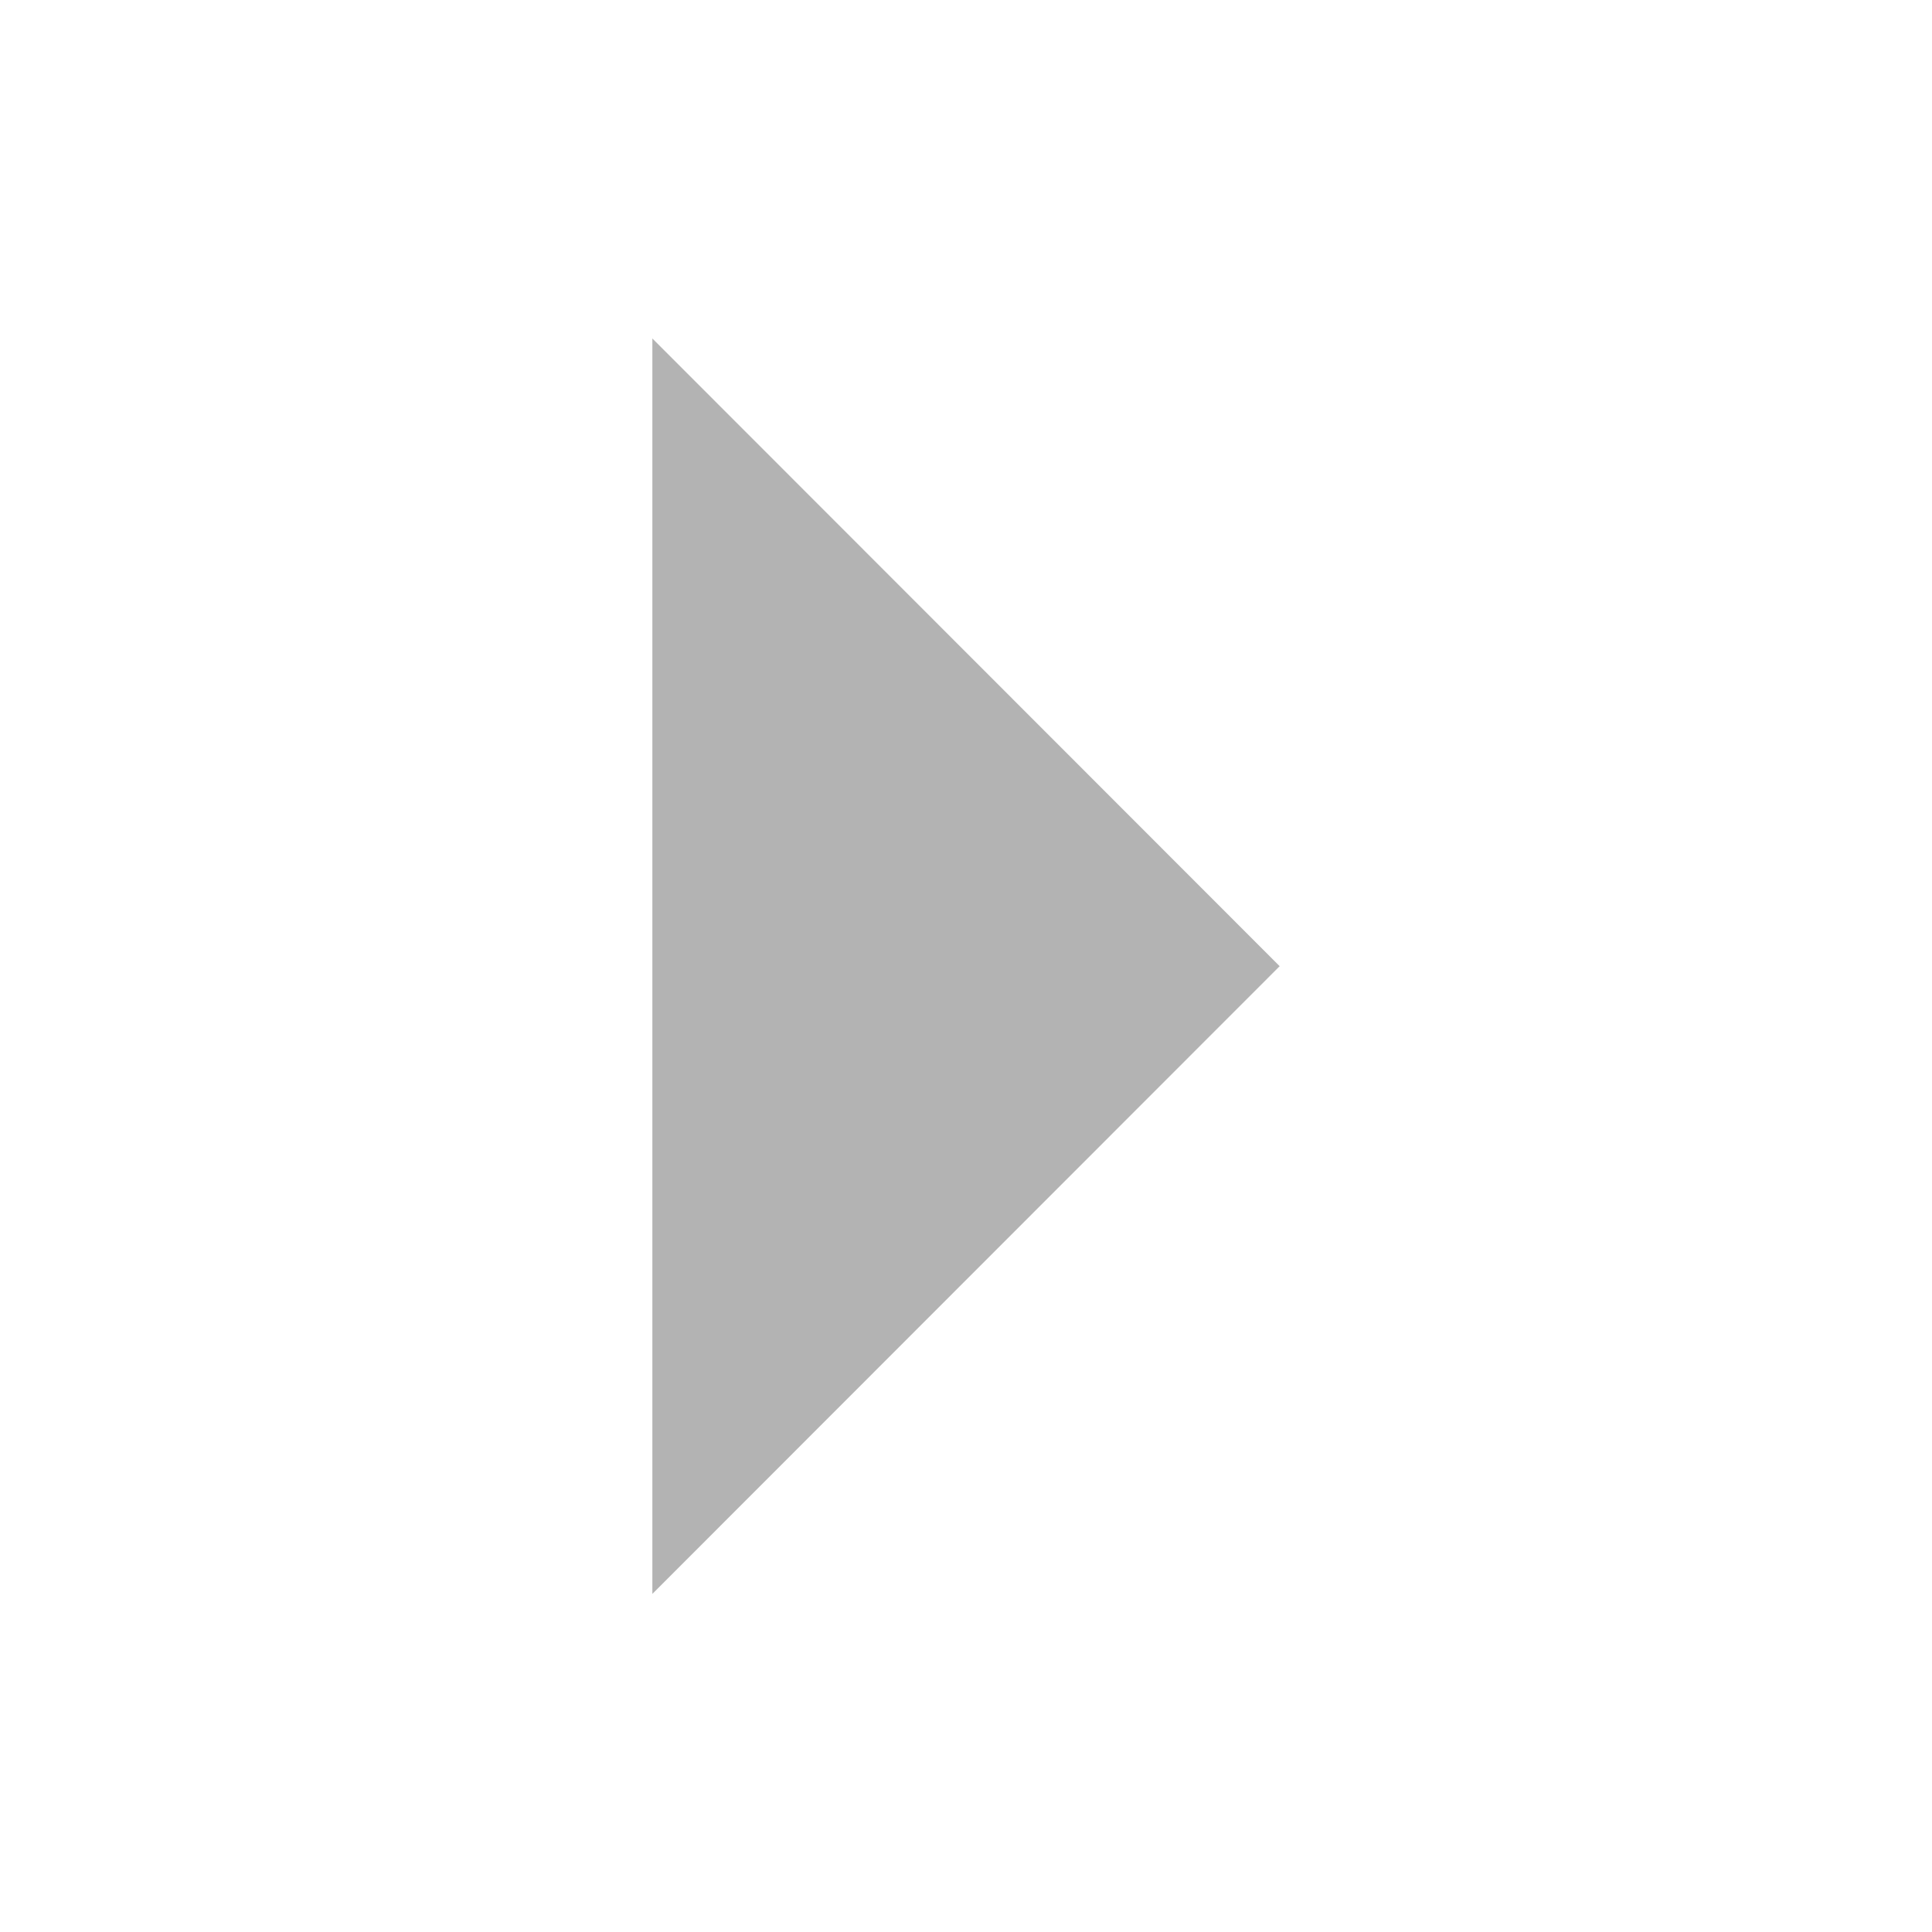
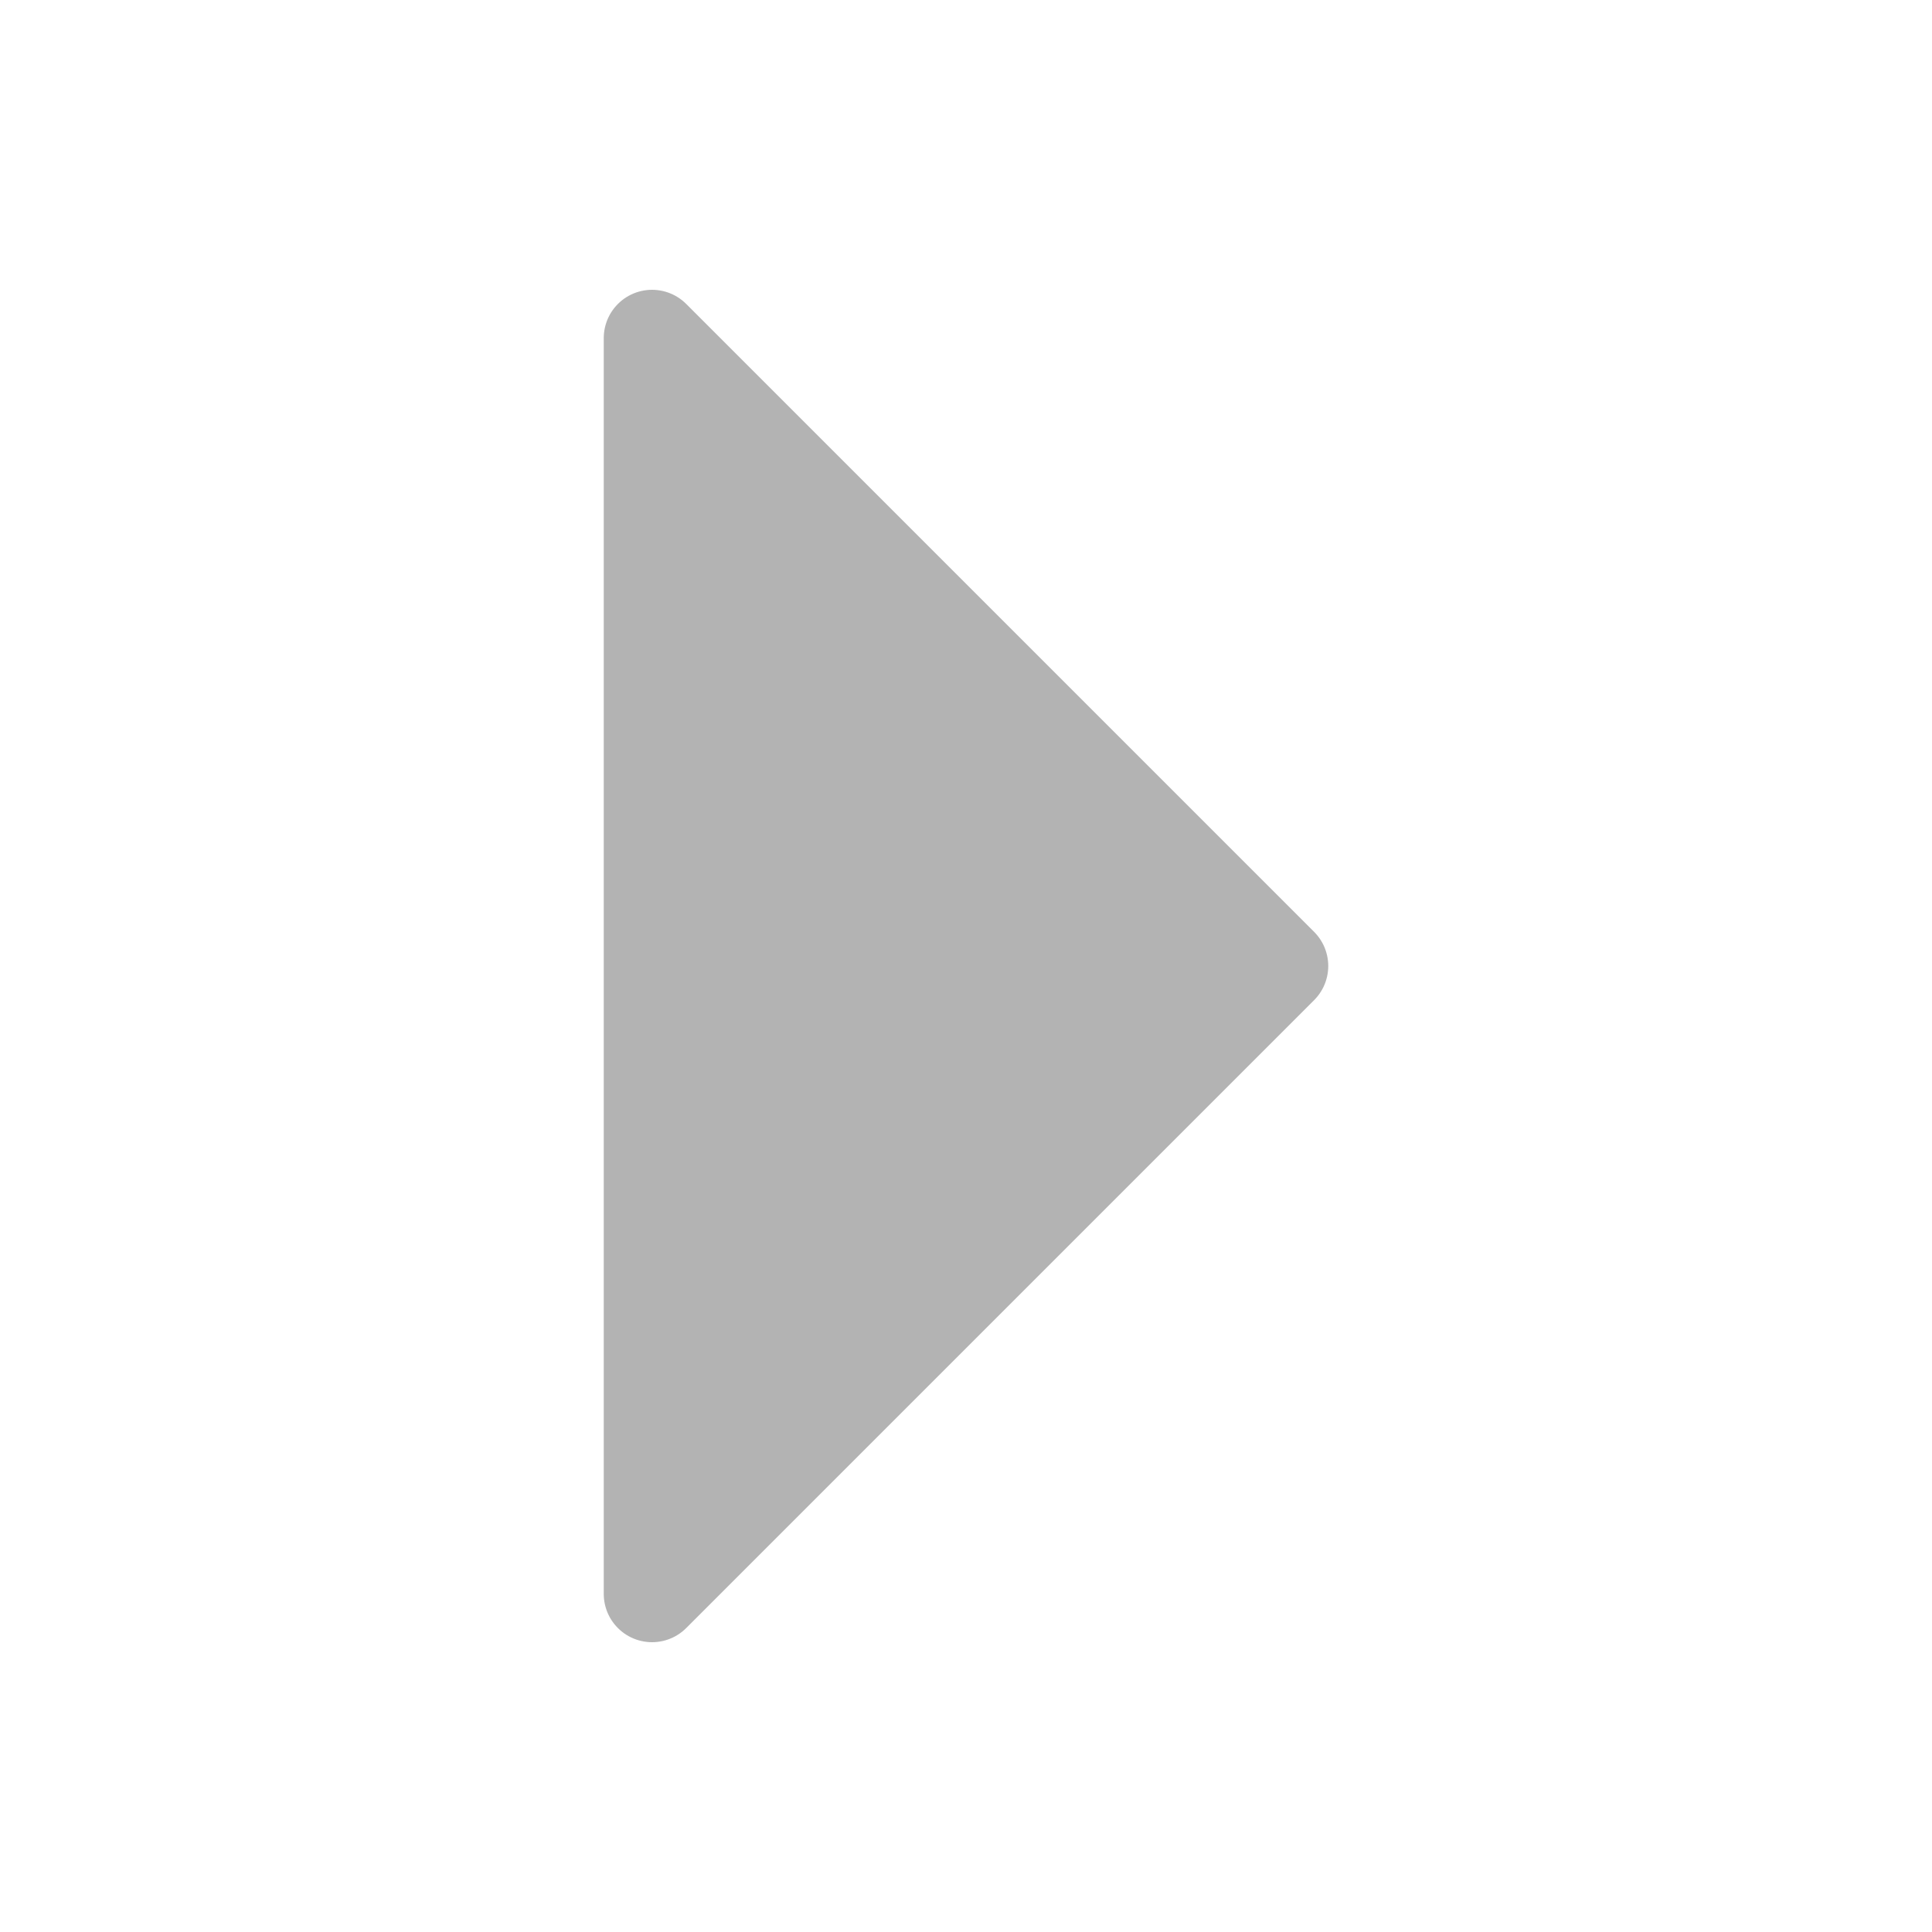
- <svg xmlns="http://www.w3.org/2000/svg" width="80" height="80" viewBox="0 0 80 80">
-   <defs>
-     <style>
-       .cls-1 {
-         fill: #b3b3b3;
-         fill-rule: evenodd;
-       }
+ <svg xmlns="http://www.w3.org/2000/svg" version="1.2" viewBox="0 0 80 80" width="80" height="80">
+   <style>
+         .a {
+             fill: #b3b3b3;
+             stroke: #b3b3b3;
+             stroke-linejoin: round;
+             stroke-width: 4
+         }
    </style>
-   </defs>
-   <path id="ArrowRight" class="cls-1" d="M355.013,92.015V144l25.975-25.992Z" transform="translate(-328 -78)" />
+   <path fill-rule="evenodd" class="a" d="m27 14v52l26-26z" />
</svg>
